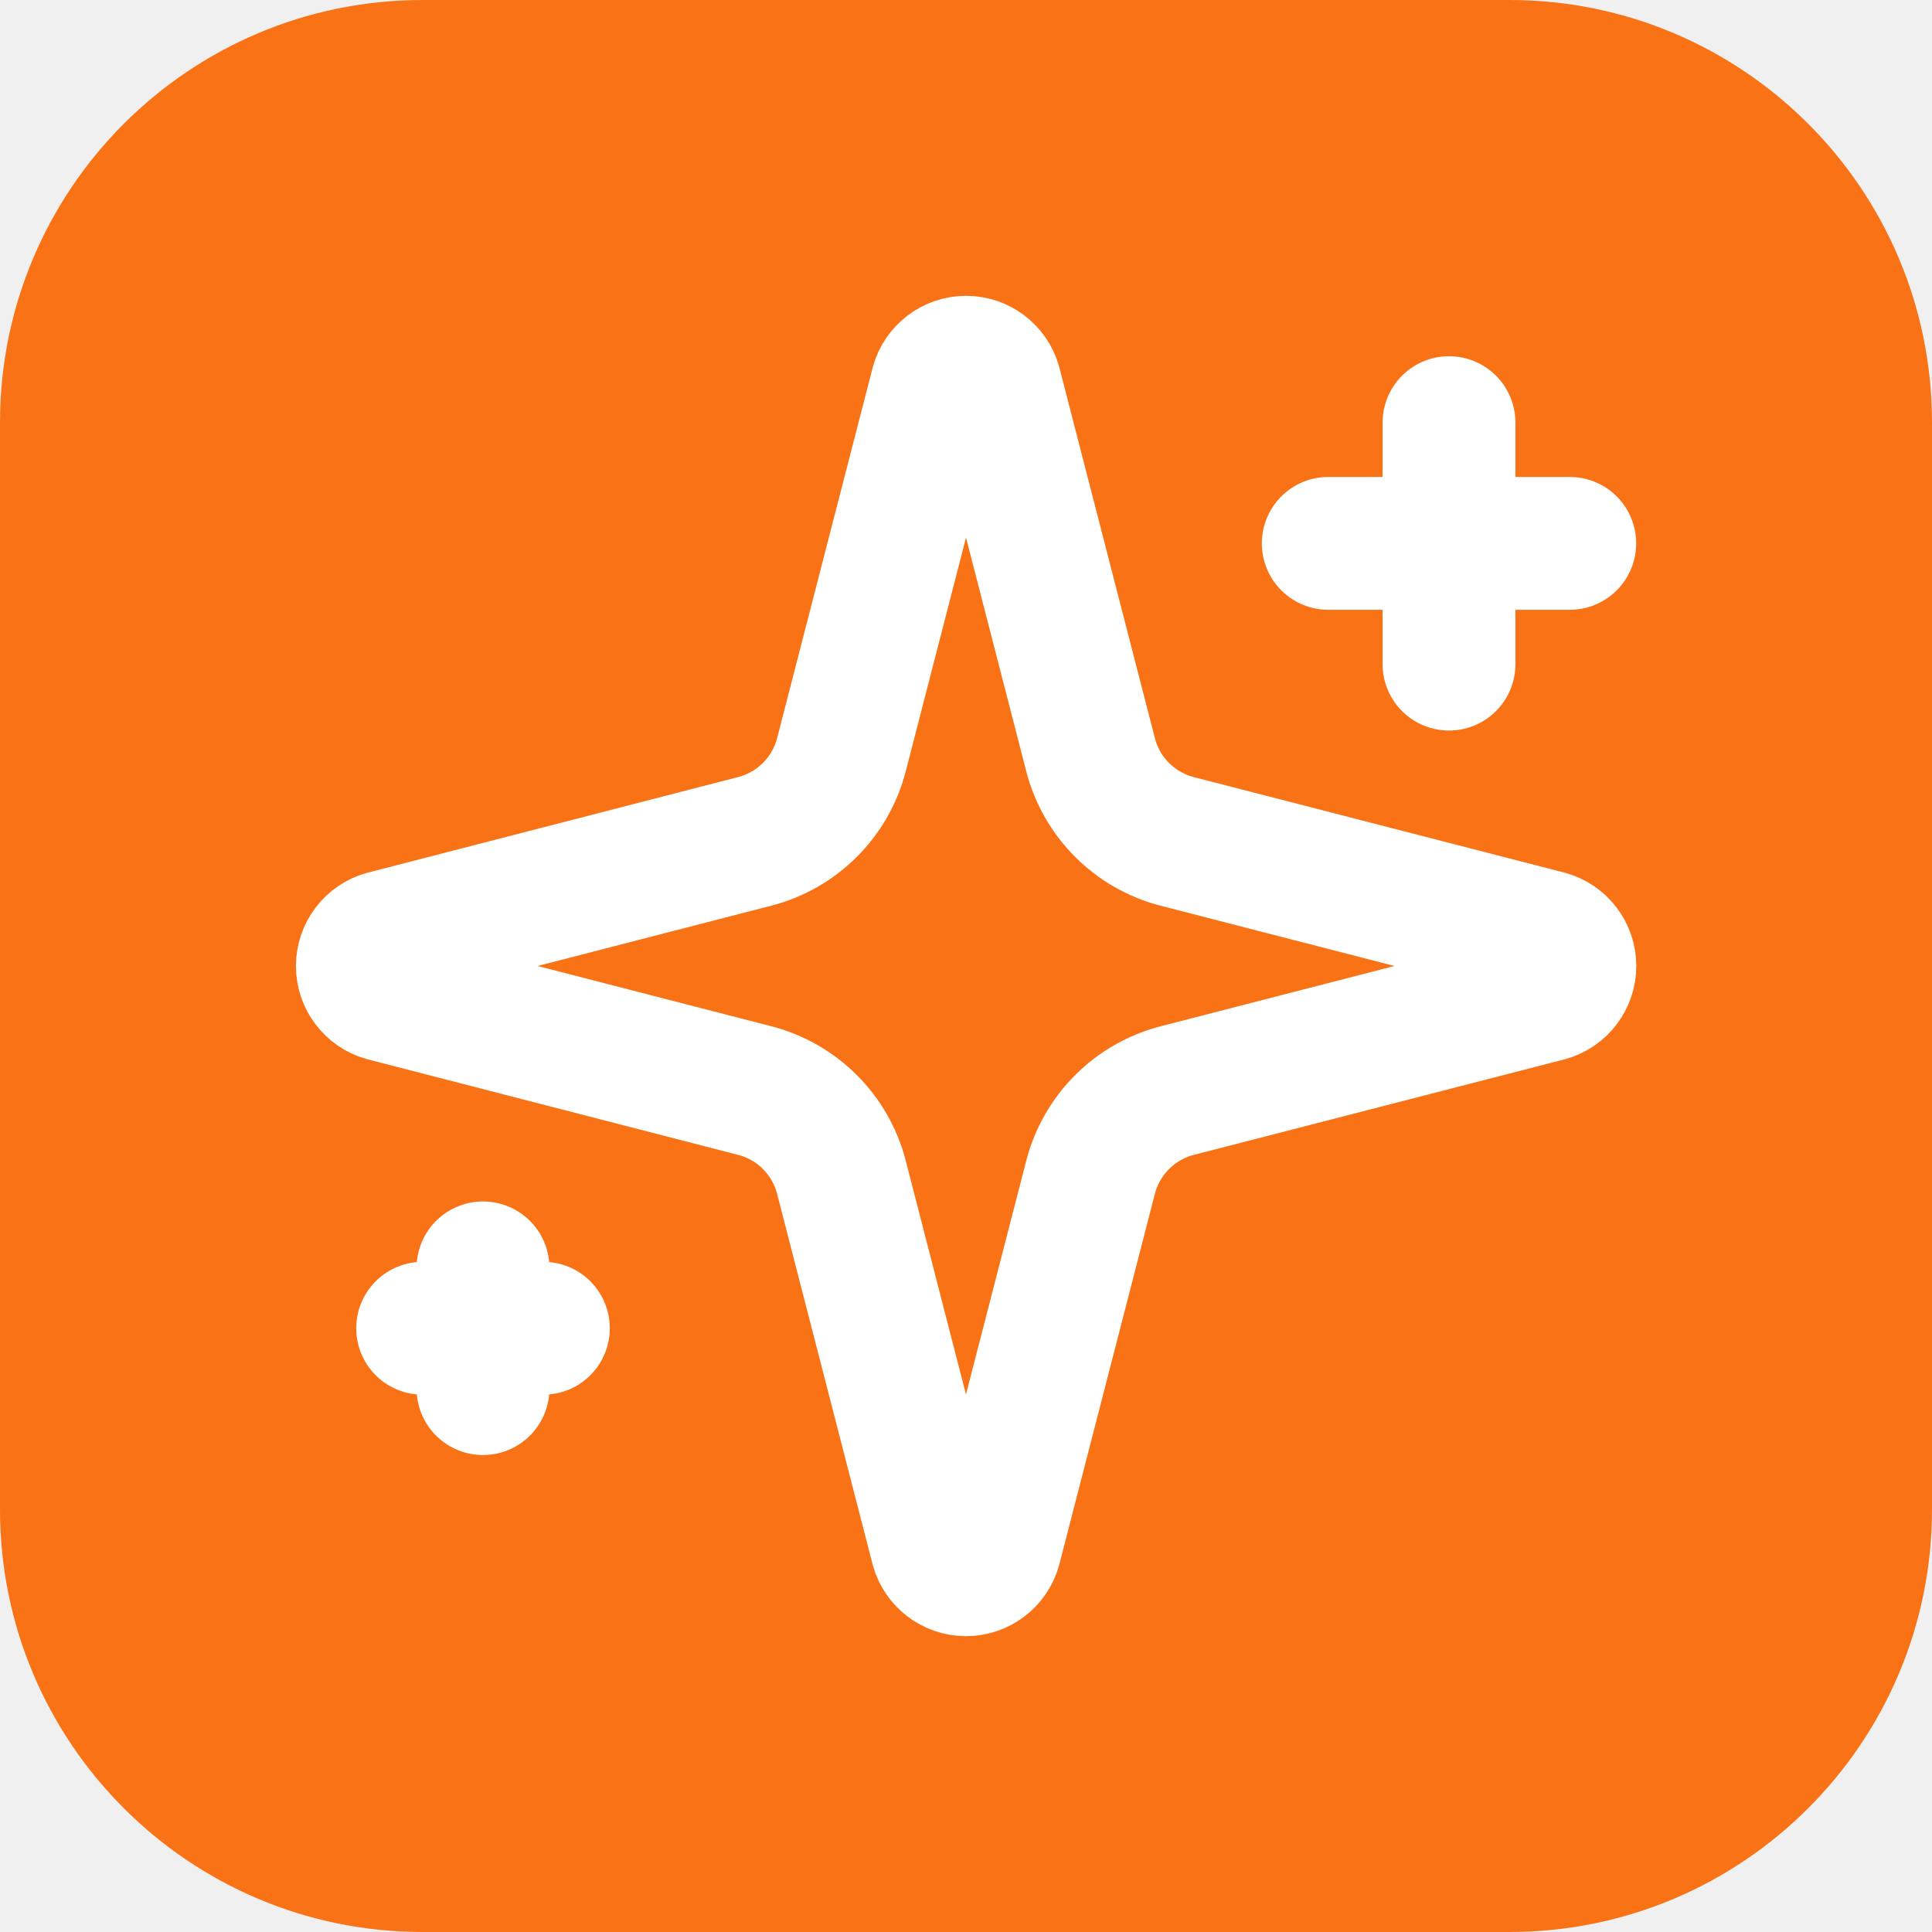
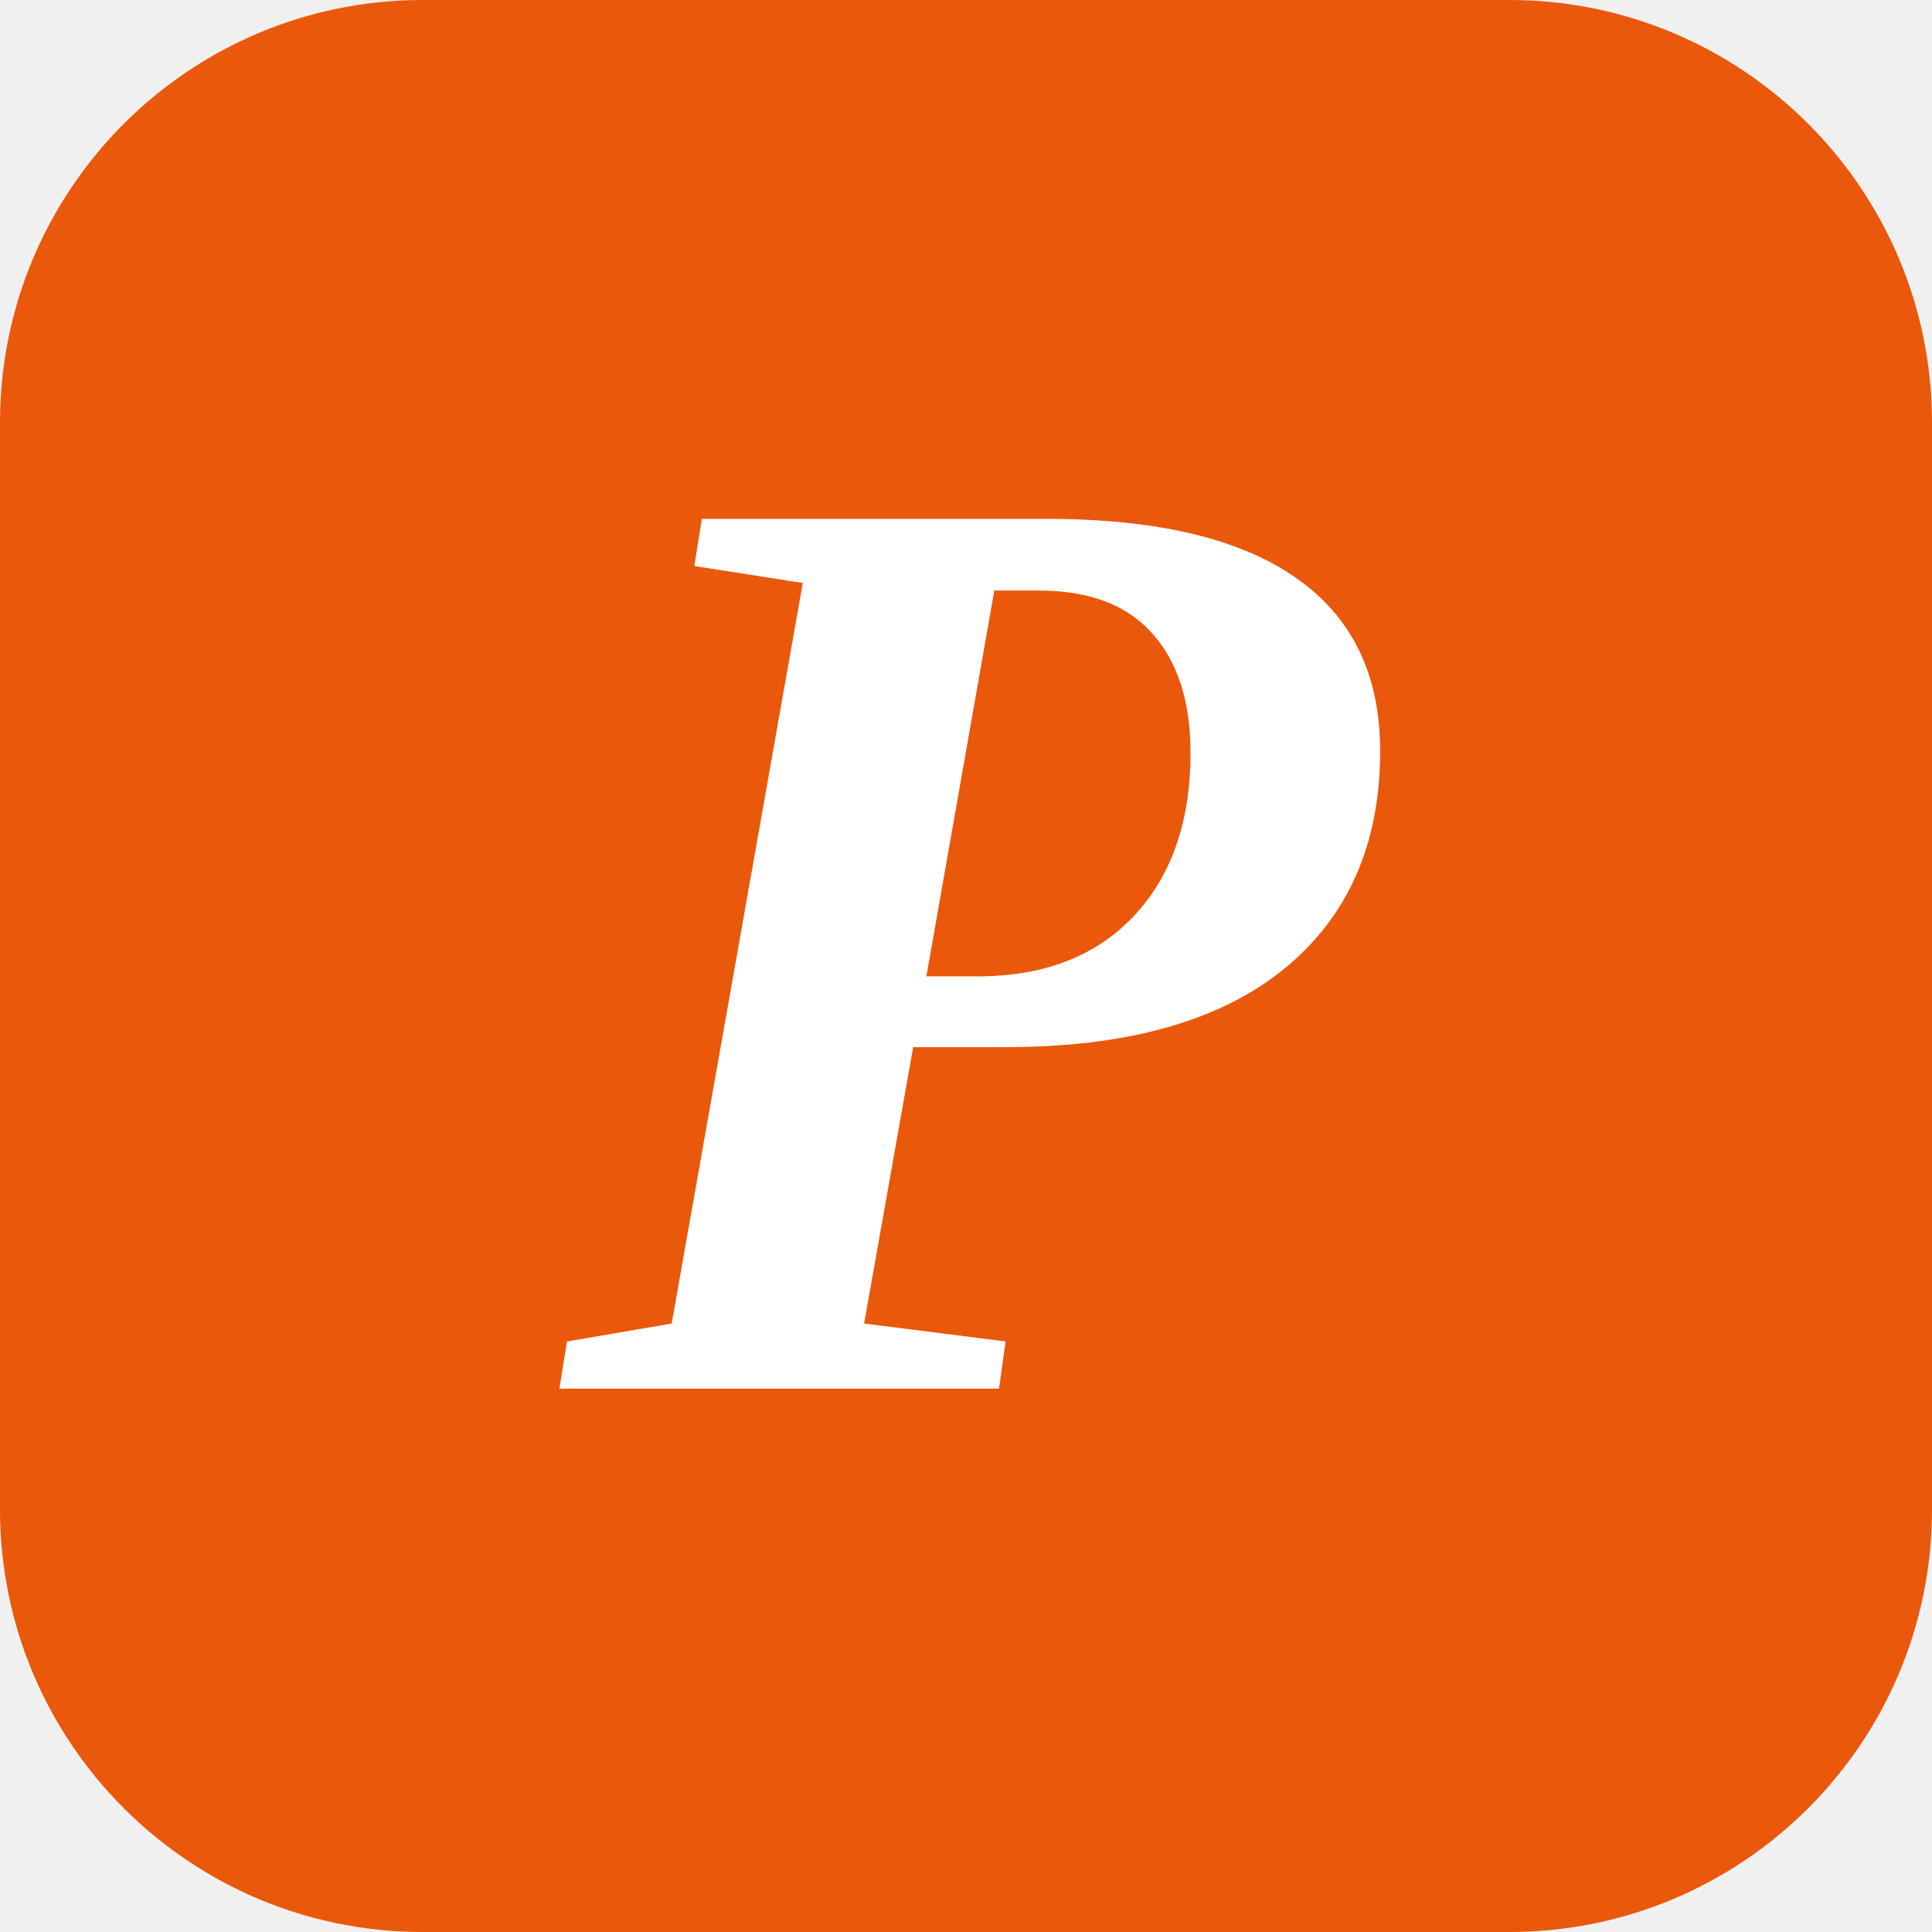
<svg xmlns="http://www.w3.org/2000/svg" viewBox="0 0 32 32">
-   <rect width="32" height="32" rx="7" fill="#f97316" />
-   <g transform="translate(4 4)" fill="none" stroke="white" stroke-width="2.2" stroke-linecap="round" stroke-linejoin="round">
-     <path d="M9.937 15.5A2 2 0 0 0 8.5 14.063l-6.135-1.582a.5.5 0 0 1 0-.962L8.5 9.936A2 2 0 0 0 9.937 8.5l1.582-6.135a.5.5 0 0 1 .963 0L14.063 8.5A2 2 0 0 0 15.5 9.937l6.135 1.581a.5.5 0 0 1 0 .964L15.5 14.063a2 2 0 0 0-1.437 1.437l-1.582 6.135a.5.5 0 0 1-.963 0z" />
-     <path d="M20 3v4" />
-     <path d="M22 5h-4" />
-     <path d="M4 17v2" />
-     <path d="M5 18H3" />
-   </g>
+   <rect width="32" height="32" rx="7" fill="#ea580c" />
+   <text x="16" y="23" text-anchor="middle" fill="white" font-family="Georgia, 'Times New Roman', serif" font-size="22" font-weight="600" font-style="italic">P</text>
</svg>
